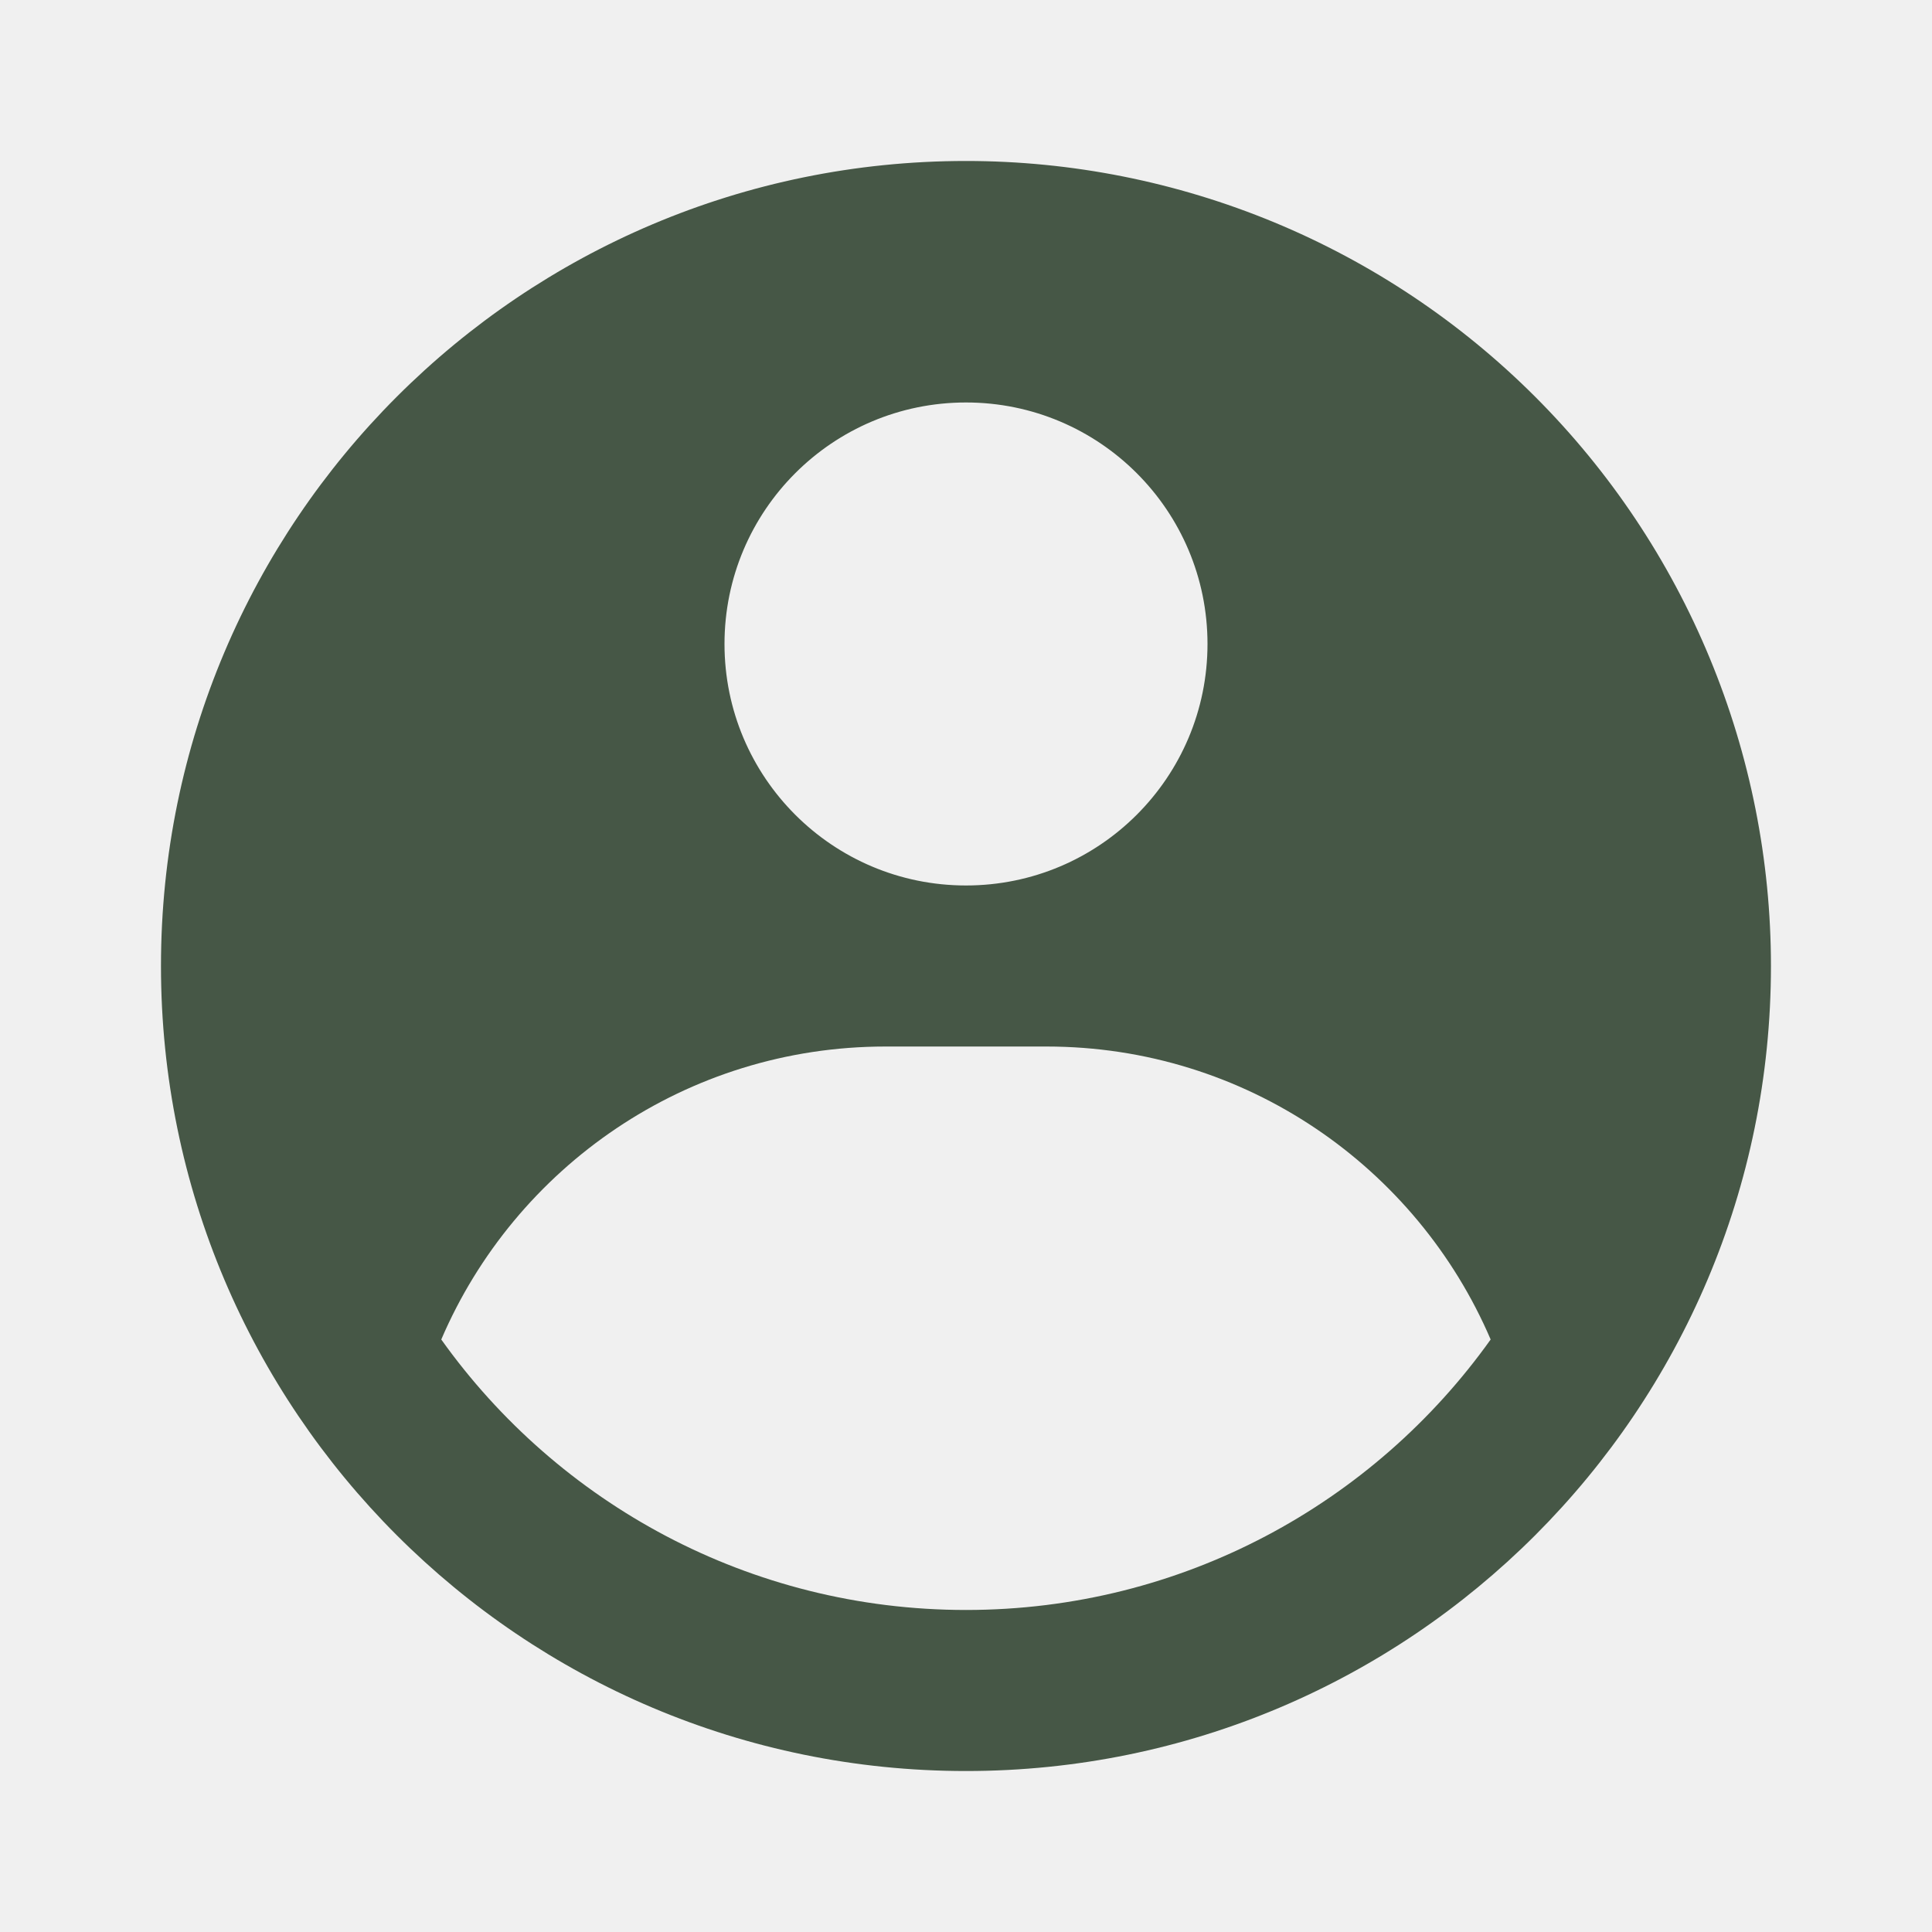
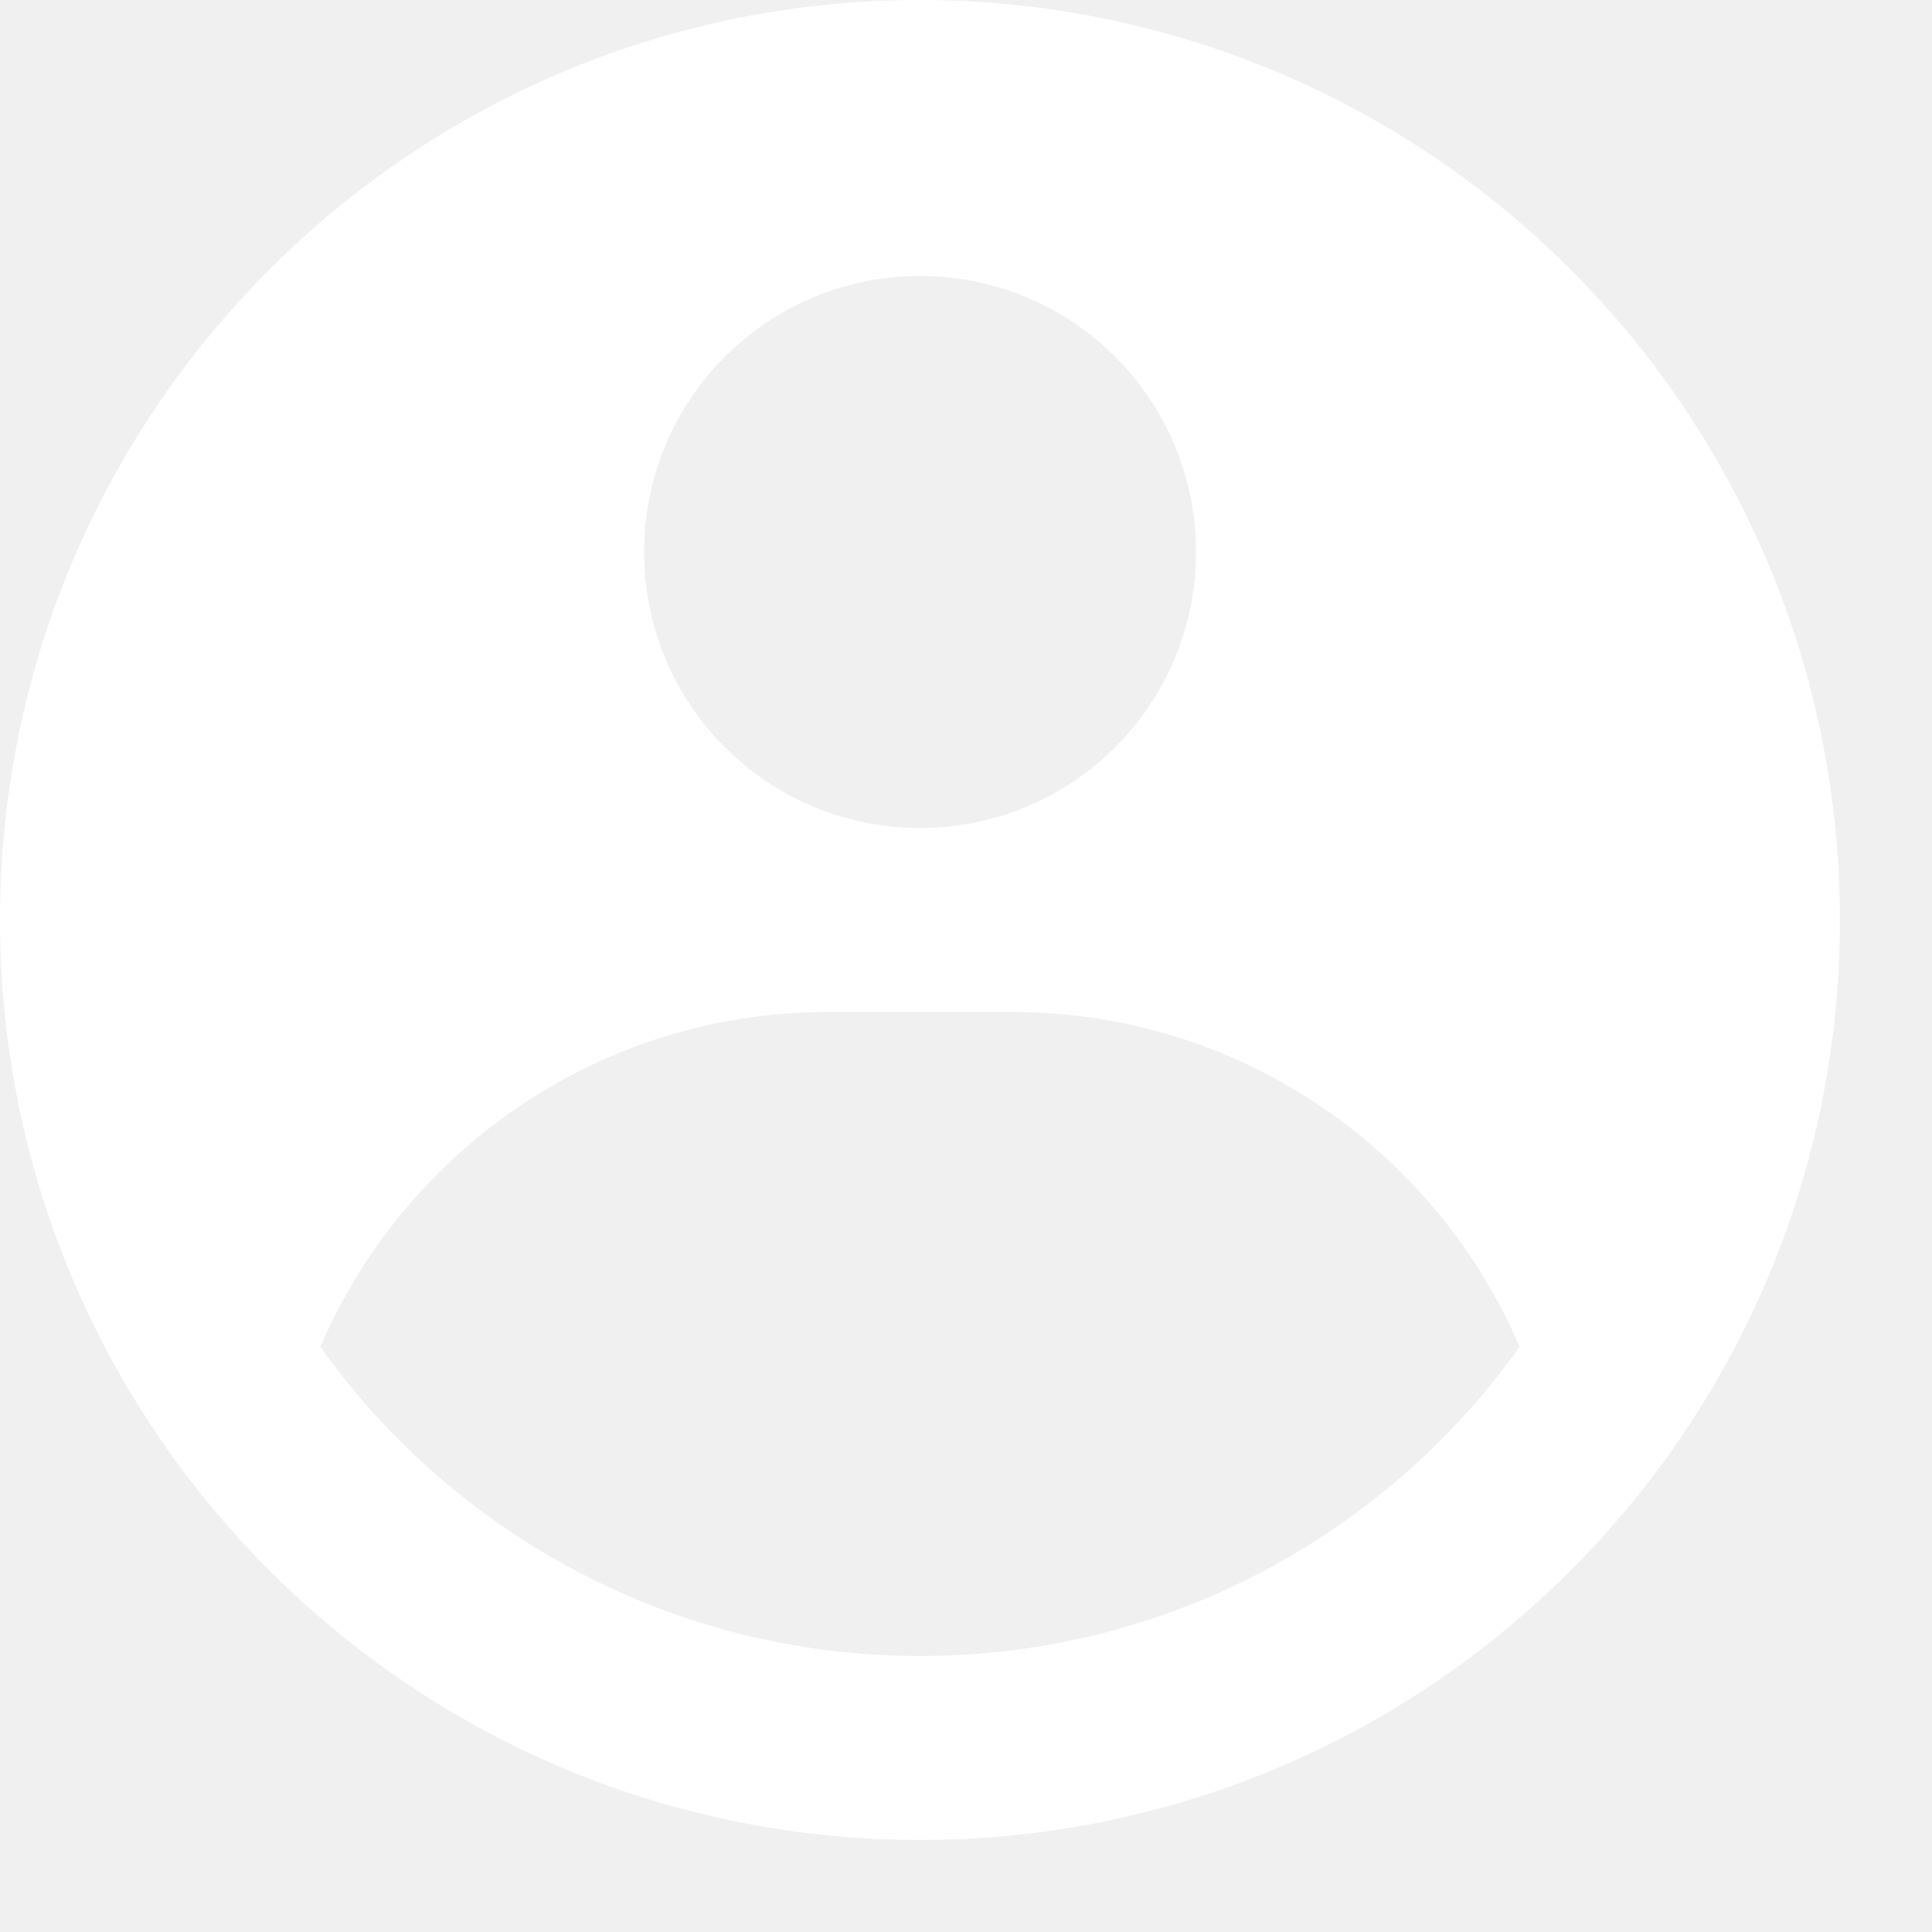
- <svg xmlns="http://www.w3.org/2000/svg" width="25" height="25" viewBox="0 0 25 25" fill="none">
-   <path fill-rule="evenodd" clip-rule="evenodd" d="M12.5 2.083C13.868 2.083 15.222 2.353 16.486 2.876C17.75 3.4 18.898 4.167 19.865 5.134C20.833 6.102 21.6 7.25 22.123 8.514C22.647 9.778 22.916 11.132 22.916 12.5C22.916 18.253 18.253 22.917 12.5 22.917C6.747 22.917 2.083 18.253 2.083 12.5C2.083 6.747 6.747 2.083 12.5 2.083ZM13.541 13.542H11.458C8.879 13.542 6.665 15.104 5.71 17.333C7.221 19.452 9.699 20.833 12.5 20.833C15.3 20.833 17.778 19.452 19.289 17.333C18.334 15.104 16.12 13.542 13.541 13.542ZM12.5 5.208C10.774 5.208 9.375 6.607 9.375 8.333C9.375 10.059 10.774 11.458 12.5 11.458C14.226 11.458 15.625 10.059 15.625 8.333C15.625 6.607 14.226 5.208 12.5 5.208Z" fill="#465746" />
+ <svg xmlns="http://www.w3.org/2000/svg" width="14" height="14" viewBox="0 0 14 14" fill="none">
+   <path fill-rule="evenodd" clip-rule="evenodd" d="M6.667 0C7.542 -4.10375e-06 8.409 0.172 9.218 0.507C10.027 0.842 10.762 1.334 11.381 1.953C12 2.572 12.491 3.307 12.826 4.115C13.161 4.924 13.333 5.791 13.333 6.667C13.333 10.349 10.349 13.333 6.667 13.333C2.985 13.333 0 10.349 0 6.667C0 2.985 2.985 0 6.667 0ZM7.333 7.333H6C4.35 7.333 2.933 8.333 2.321 9.76C3.288 11.116 4.874 12 6.667 12C8.459 12 10.045 11.116 11.012 9.76C10.401 8.333 8.984 7.333 7.333 7.333ZM6.667 2C5.562 2 4.667 2.895 4.667 4C4.667 5.105 5.562 6 6.667 6C7.771 6 8.667 5.105 8.667 4C8.667 2.895 7.771 2 6.667 2Z" fill="white" />
</svg>
